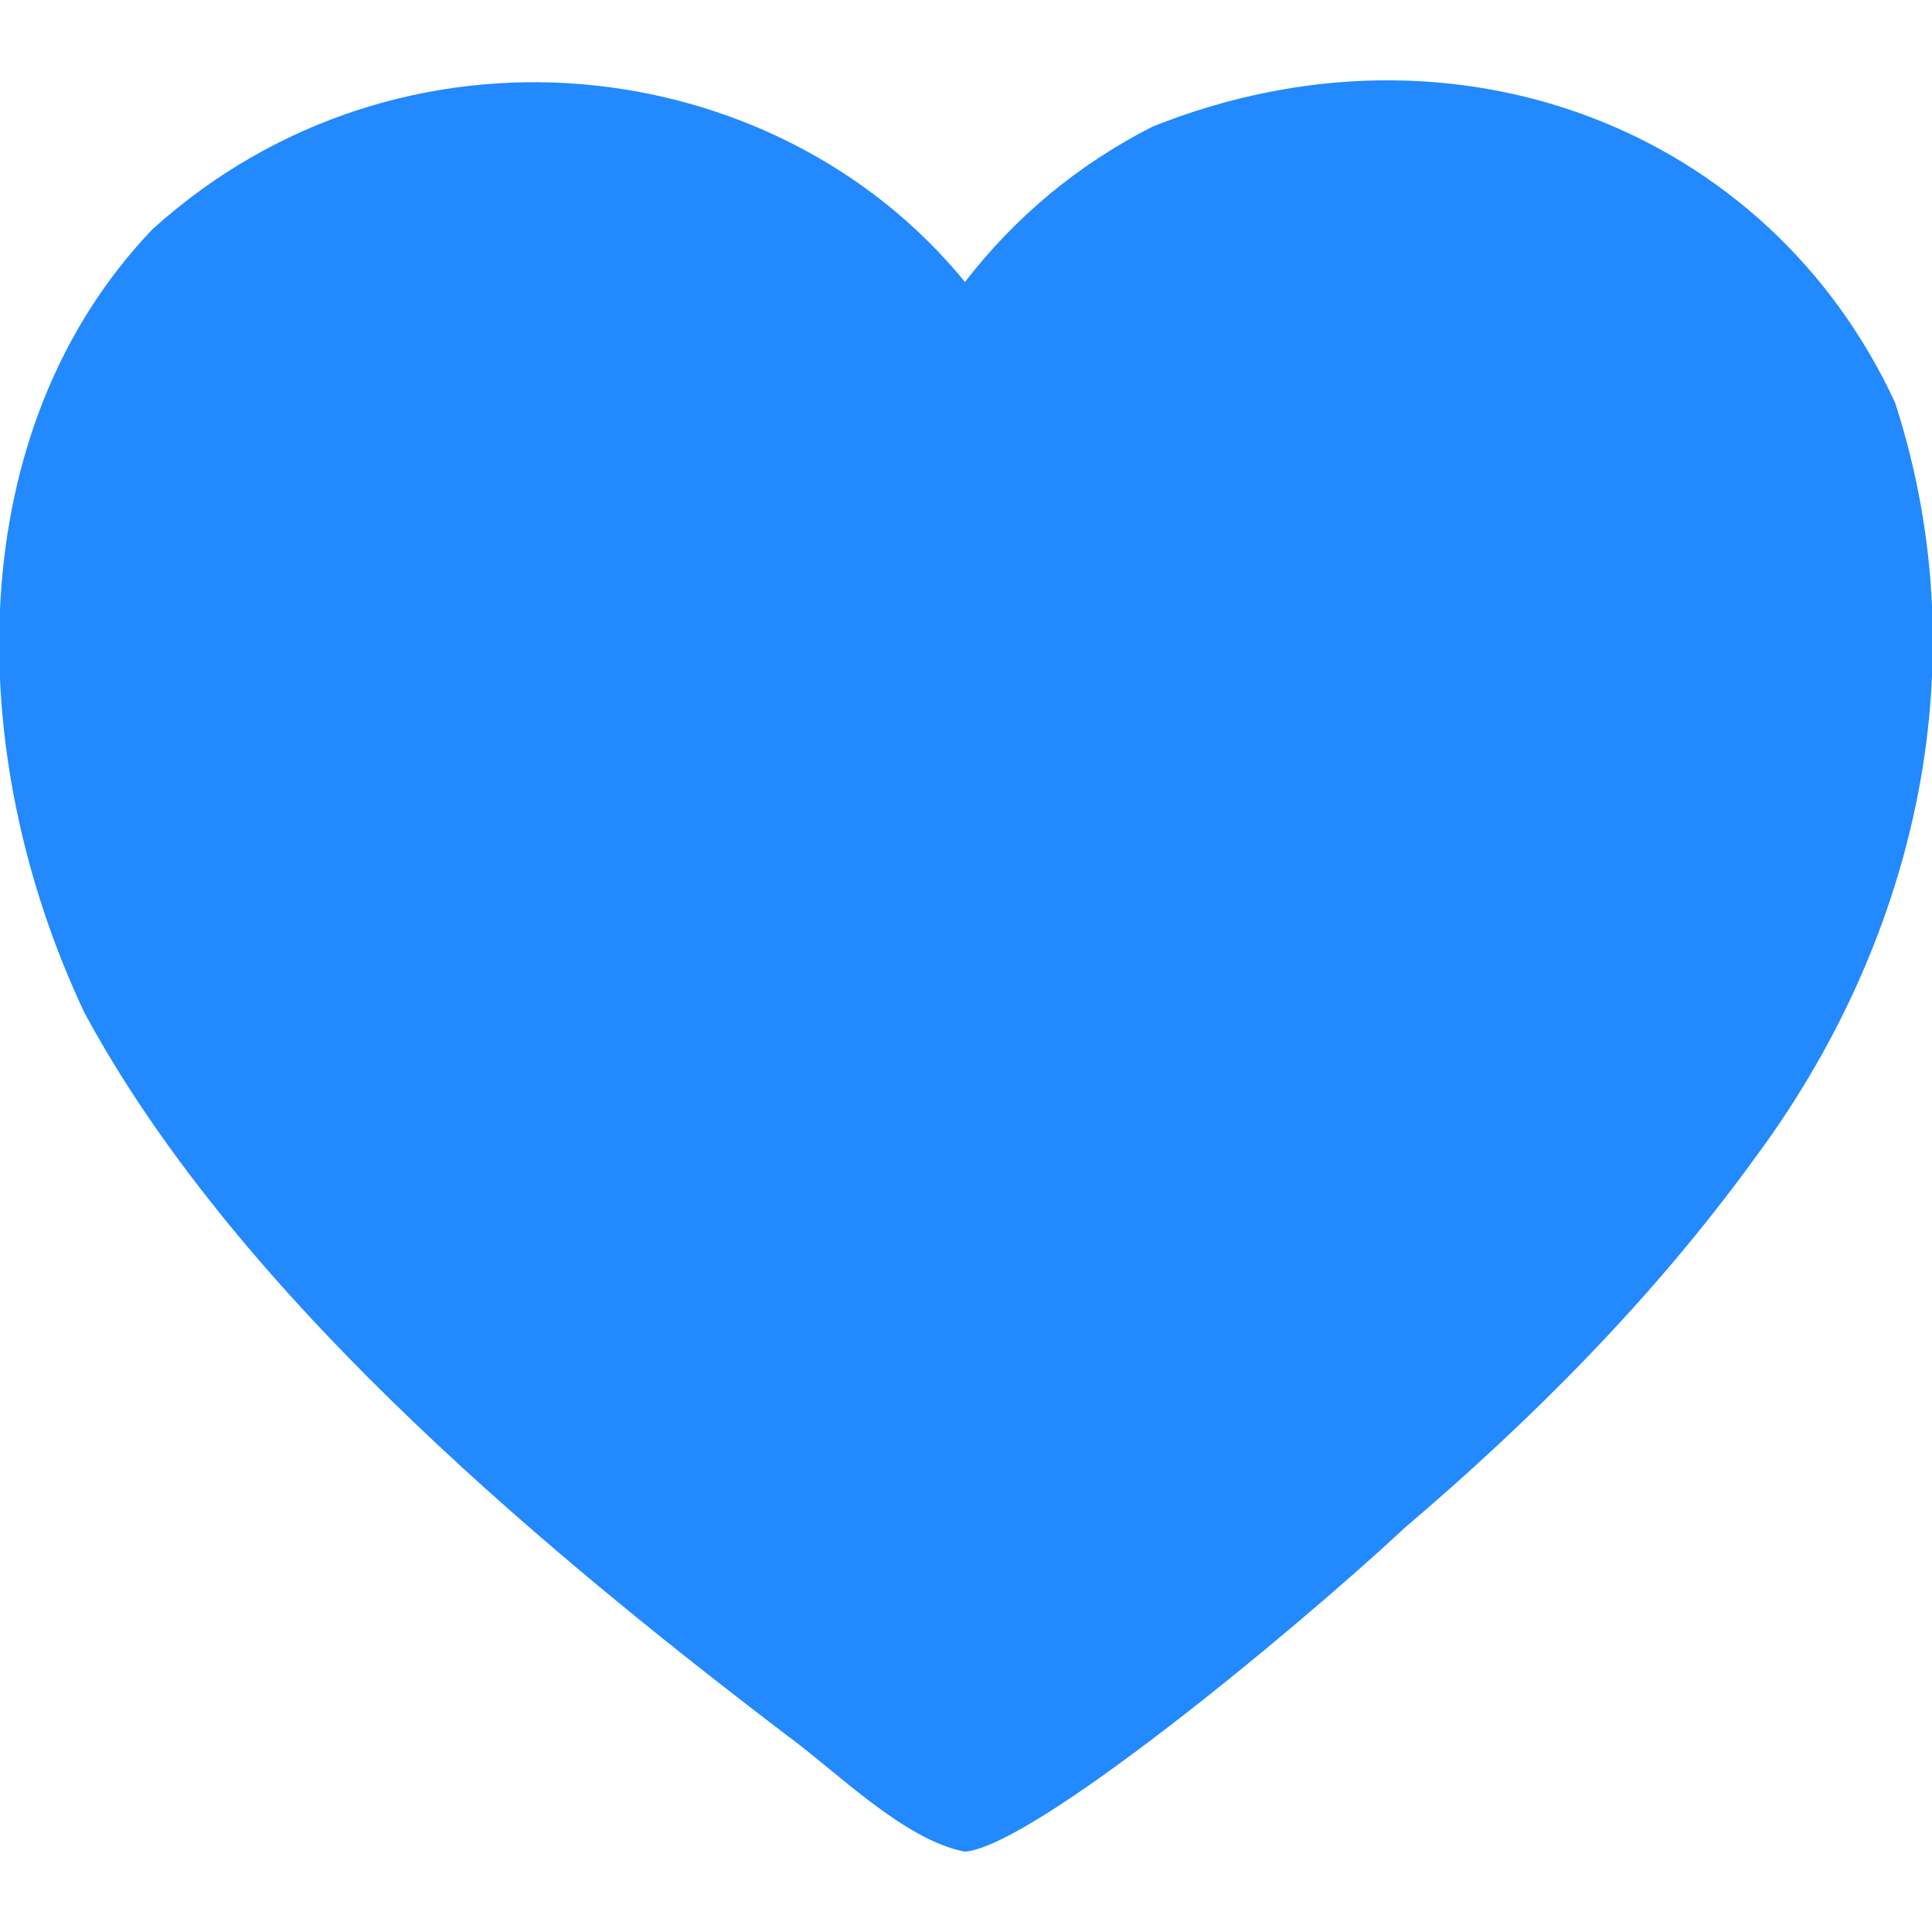
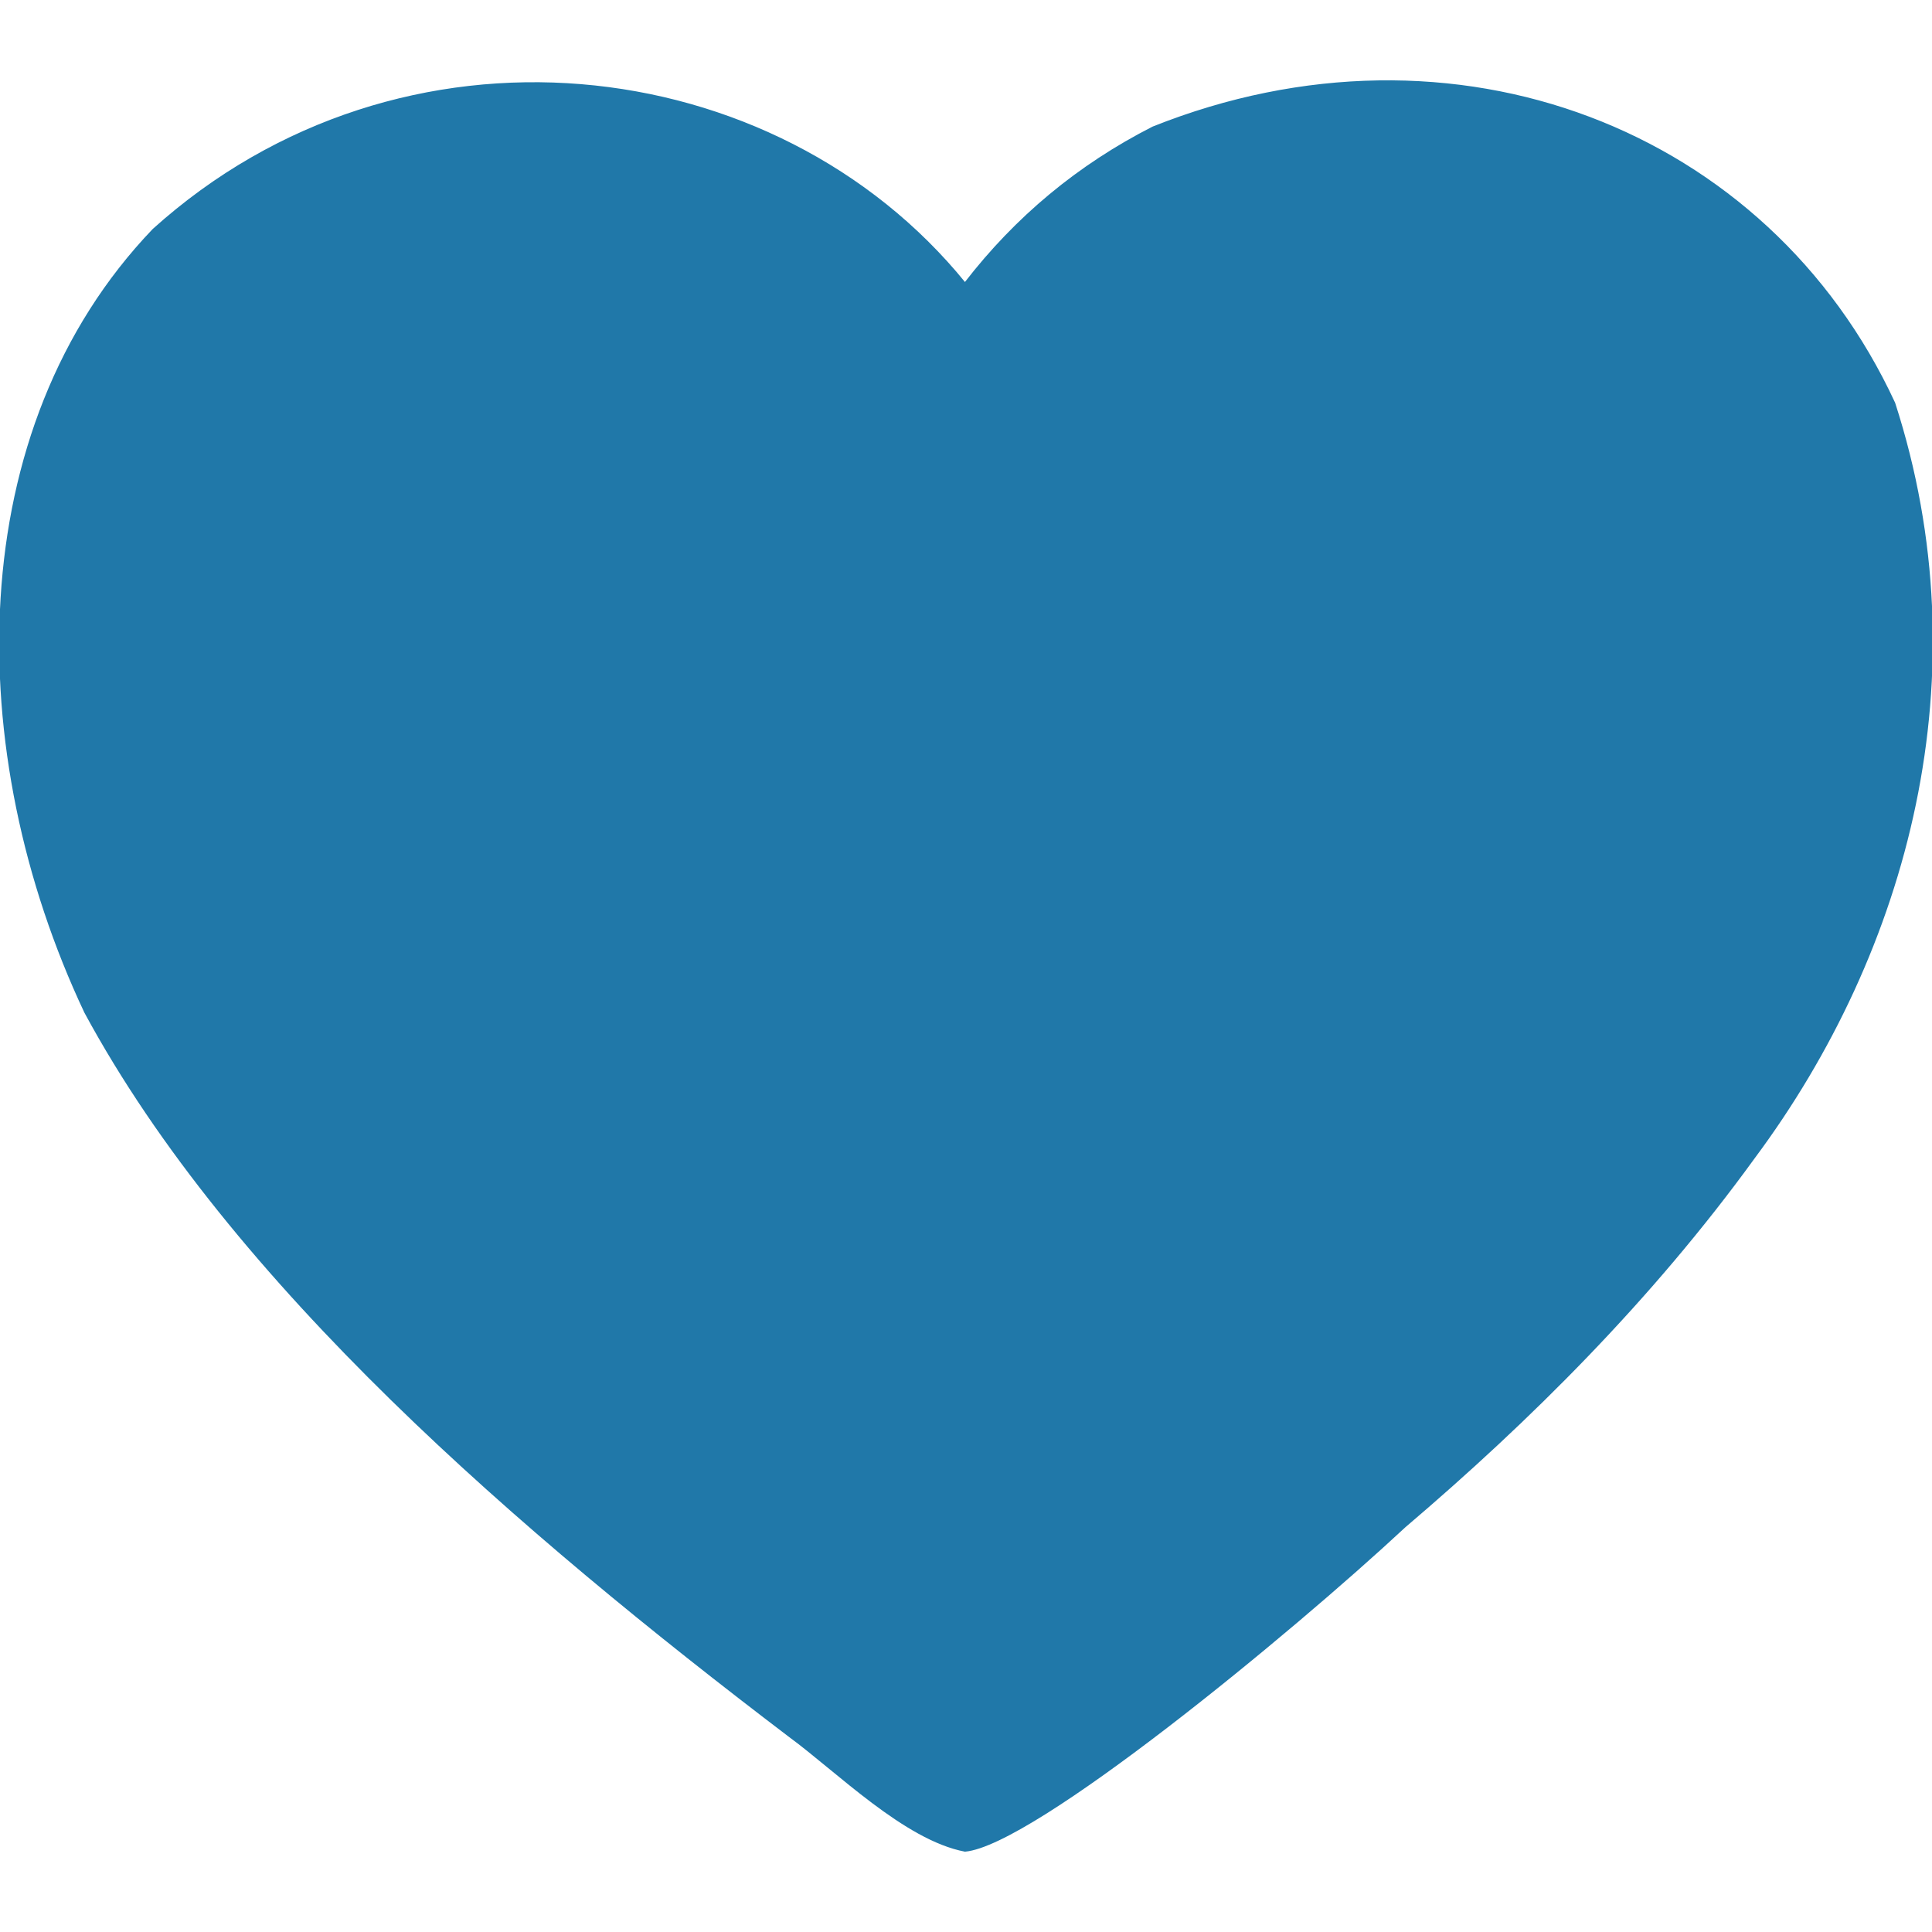
- <svg xmlns="http://www.w3.org/2000/svg" version="1.1" id="svg2" width="800px" height="800px" viewBox="0 0 1200 1200" enable-background="new 0 0 1200 1200" xml:space="preserve" fill="#2289ff" stroke="#2289ff">
+ <svg xmlns="http://www.w3.org/2000/svg" version="1.1" id="svg2" width="800px" height="800px" viewBox="0 0 1200 1200" enable-background="new 0 0 1200 1200" xml:space="preserve" fill="#2078a9" stroke="#2078a9">
  <g id="SVGRepo_bgCarrier" stroke-width="0" />
  <g id="SVGRepo_tracerCarrier" stroke-linecap="round" stroke-linejoin="round" />
  <g id="SVGRepo_iconCarrier">
    <path id="path11581" d="M1176.629,250.347c54.502,168.401,8.89,339.761-87.232,468.872 c-63.446,87.553-139.273,163.012-216.796,228.983c-71.322,66.39-230.933,197.753-273.241,201.402 c-37.394-7.148-79.353-49.433-109.039-71.196C323.503,951.599,143.93,797.388,52.878,628.779 c-76.34-161.871-76.48-362.086,42.333-486.189C249.271,3.702,481.533,30.841,599.359,175.944 c31.644-41.05,70.556-73.335,116.737-96.853C903.309,4.363,1098.068,80.509,1176.629,250.347L1176.629,250.347z" />
  </g>
</svg>
